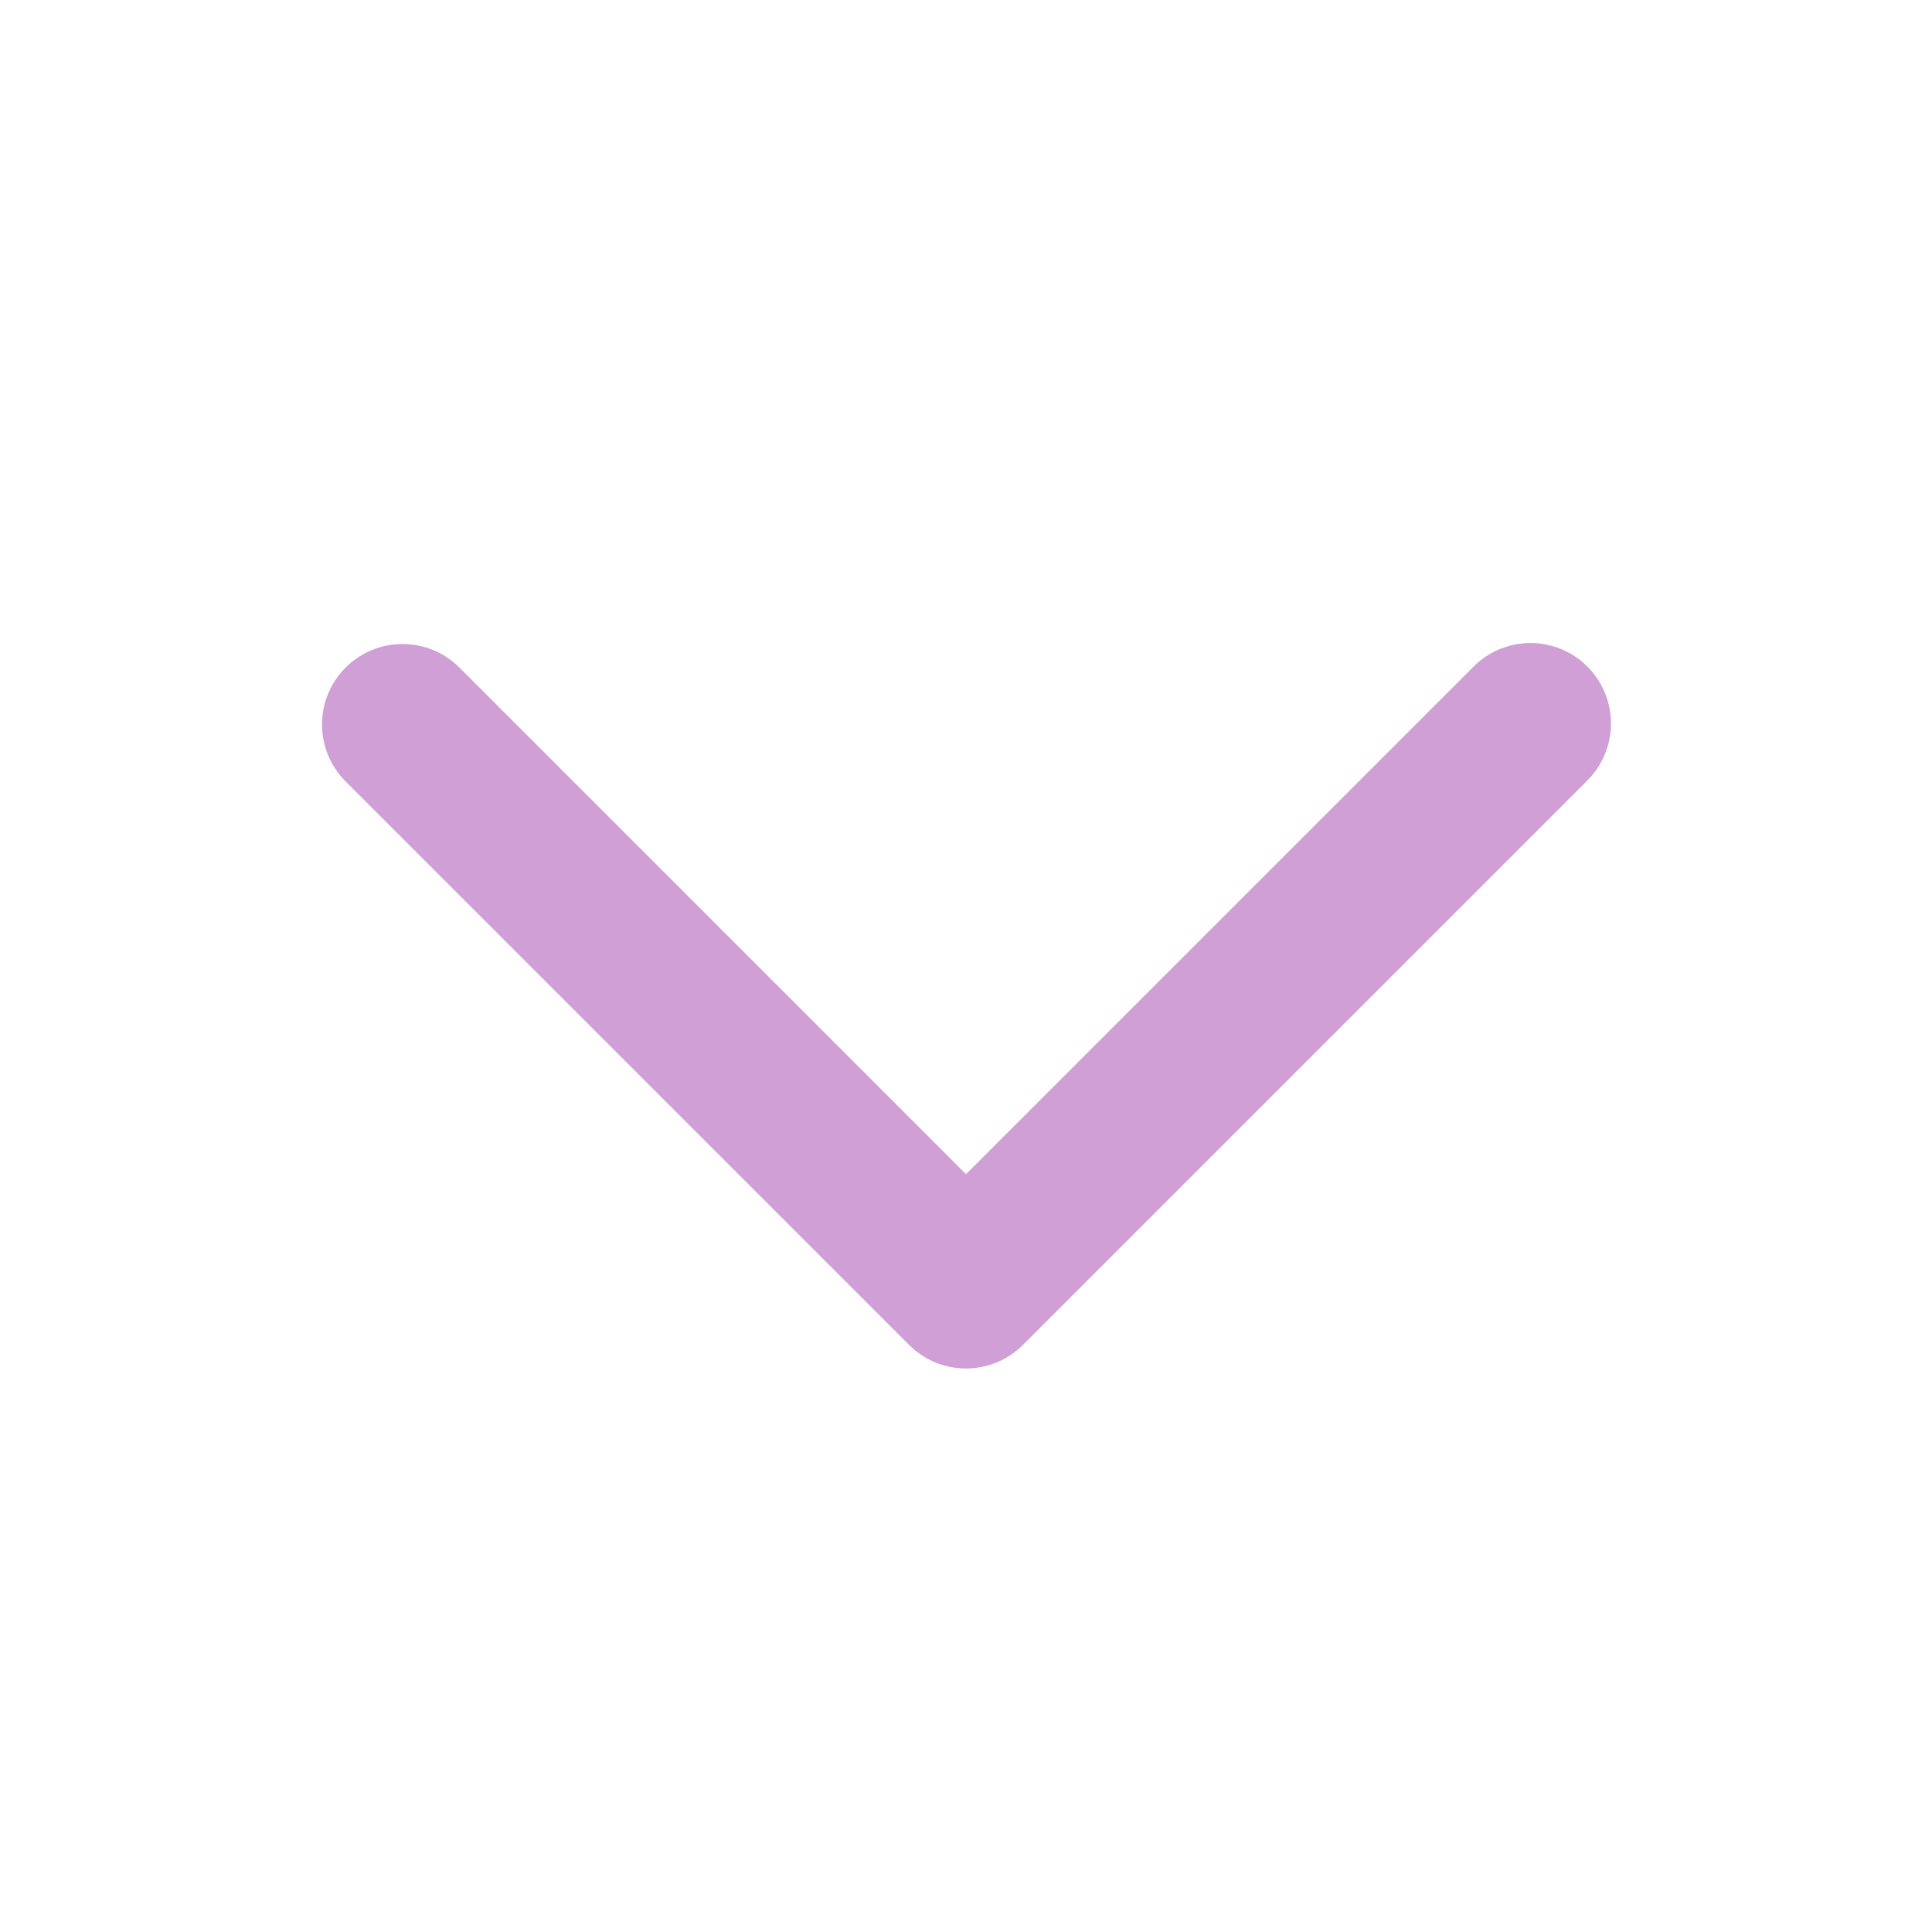
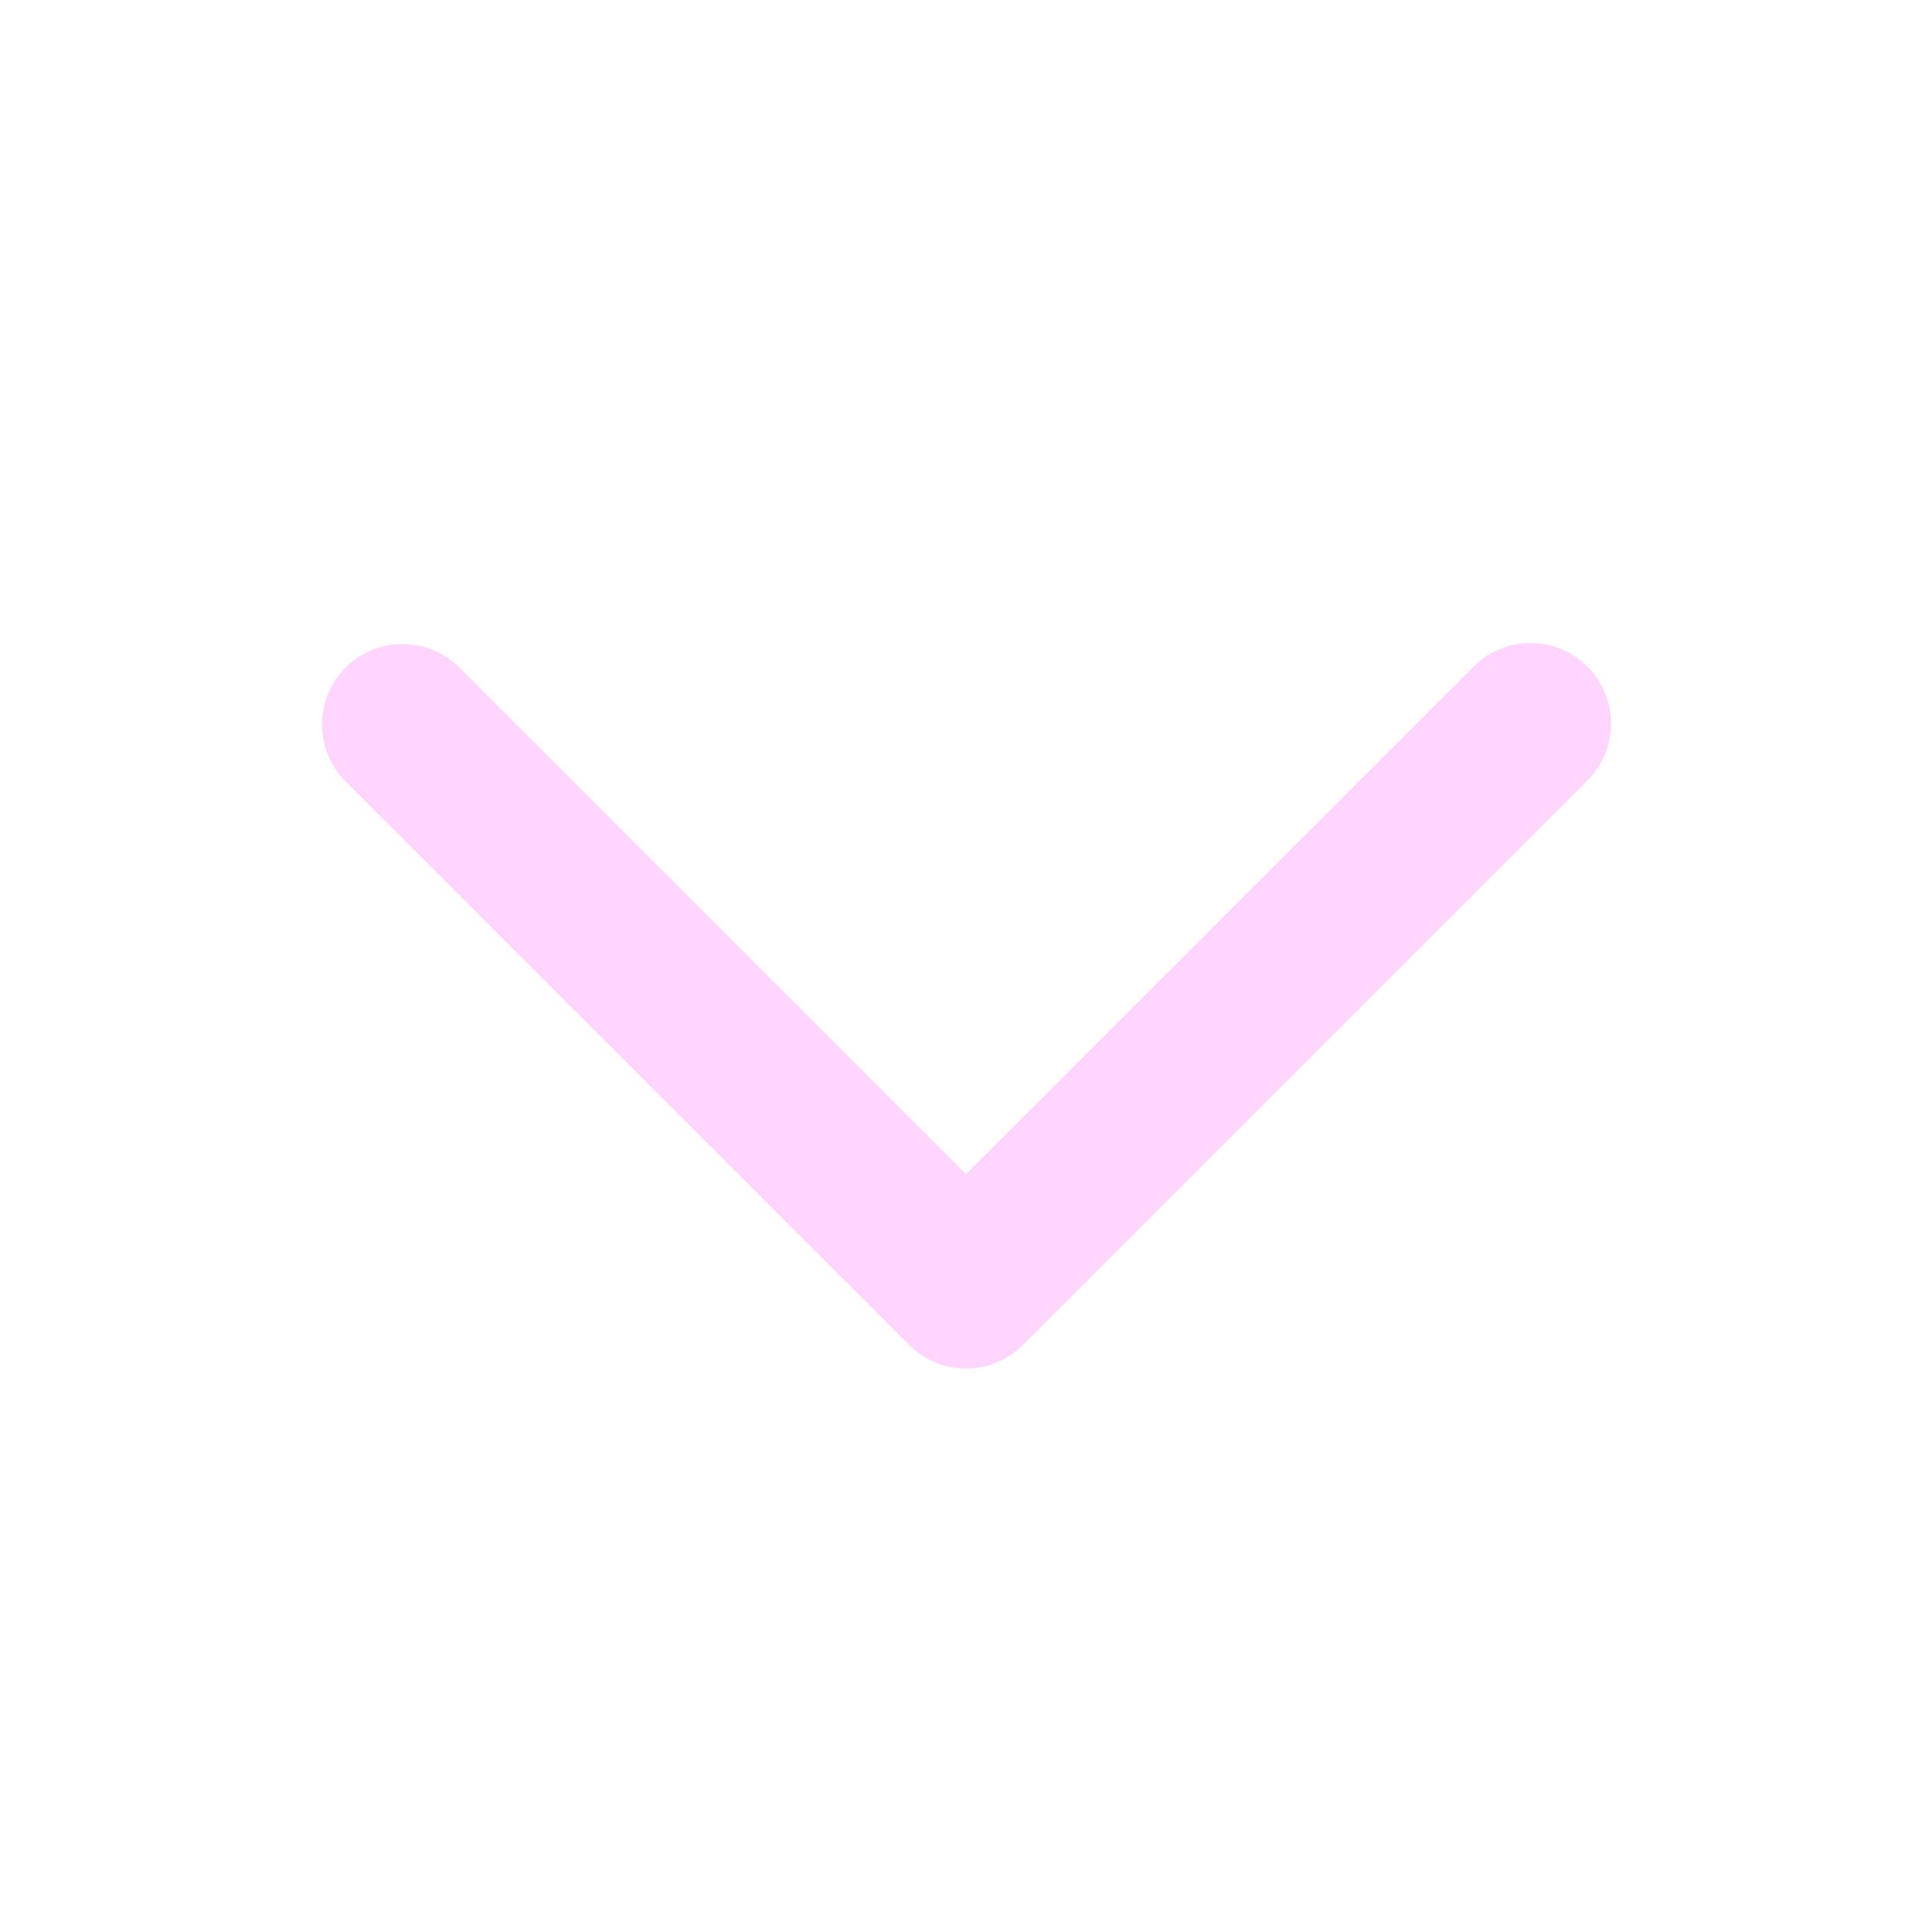
<svg xmlns="http://www.w3.org/2000/svg" width="24" height="24" fill="none" viewBox="0 0 24 24">
-   <path d="M4.293 8.293a1 1 0 0 1 1.414 0L12 14.586l6.293-6.293a1 1 0 1 1 1.414 1.414l-7 7a1 1 0 0 1-1.414 0l-7-7a1 1 0 0 1 0-1.414Z" fill="#cf9fd6" />
+   <path d="M4.293 8.293a1 1 0 0 1 1.414 0L12 14.586l6.293-6.293a1 1 0 1 1 1.414 1.414l-7 7a1 1 0 0 1-1.414 0l-7-7a1 1 0 0 1 0-1.414Z" fill="#ffd5fd" />
</svg>
